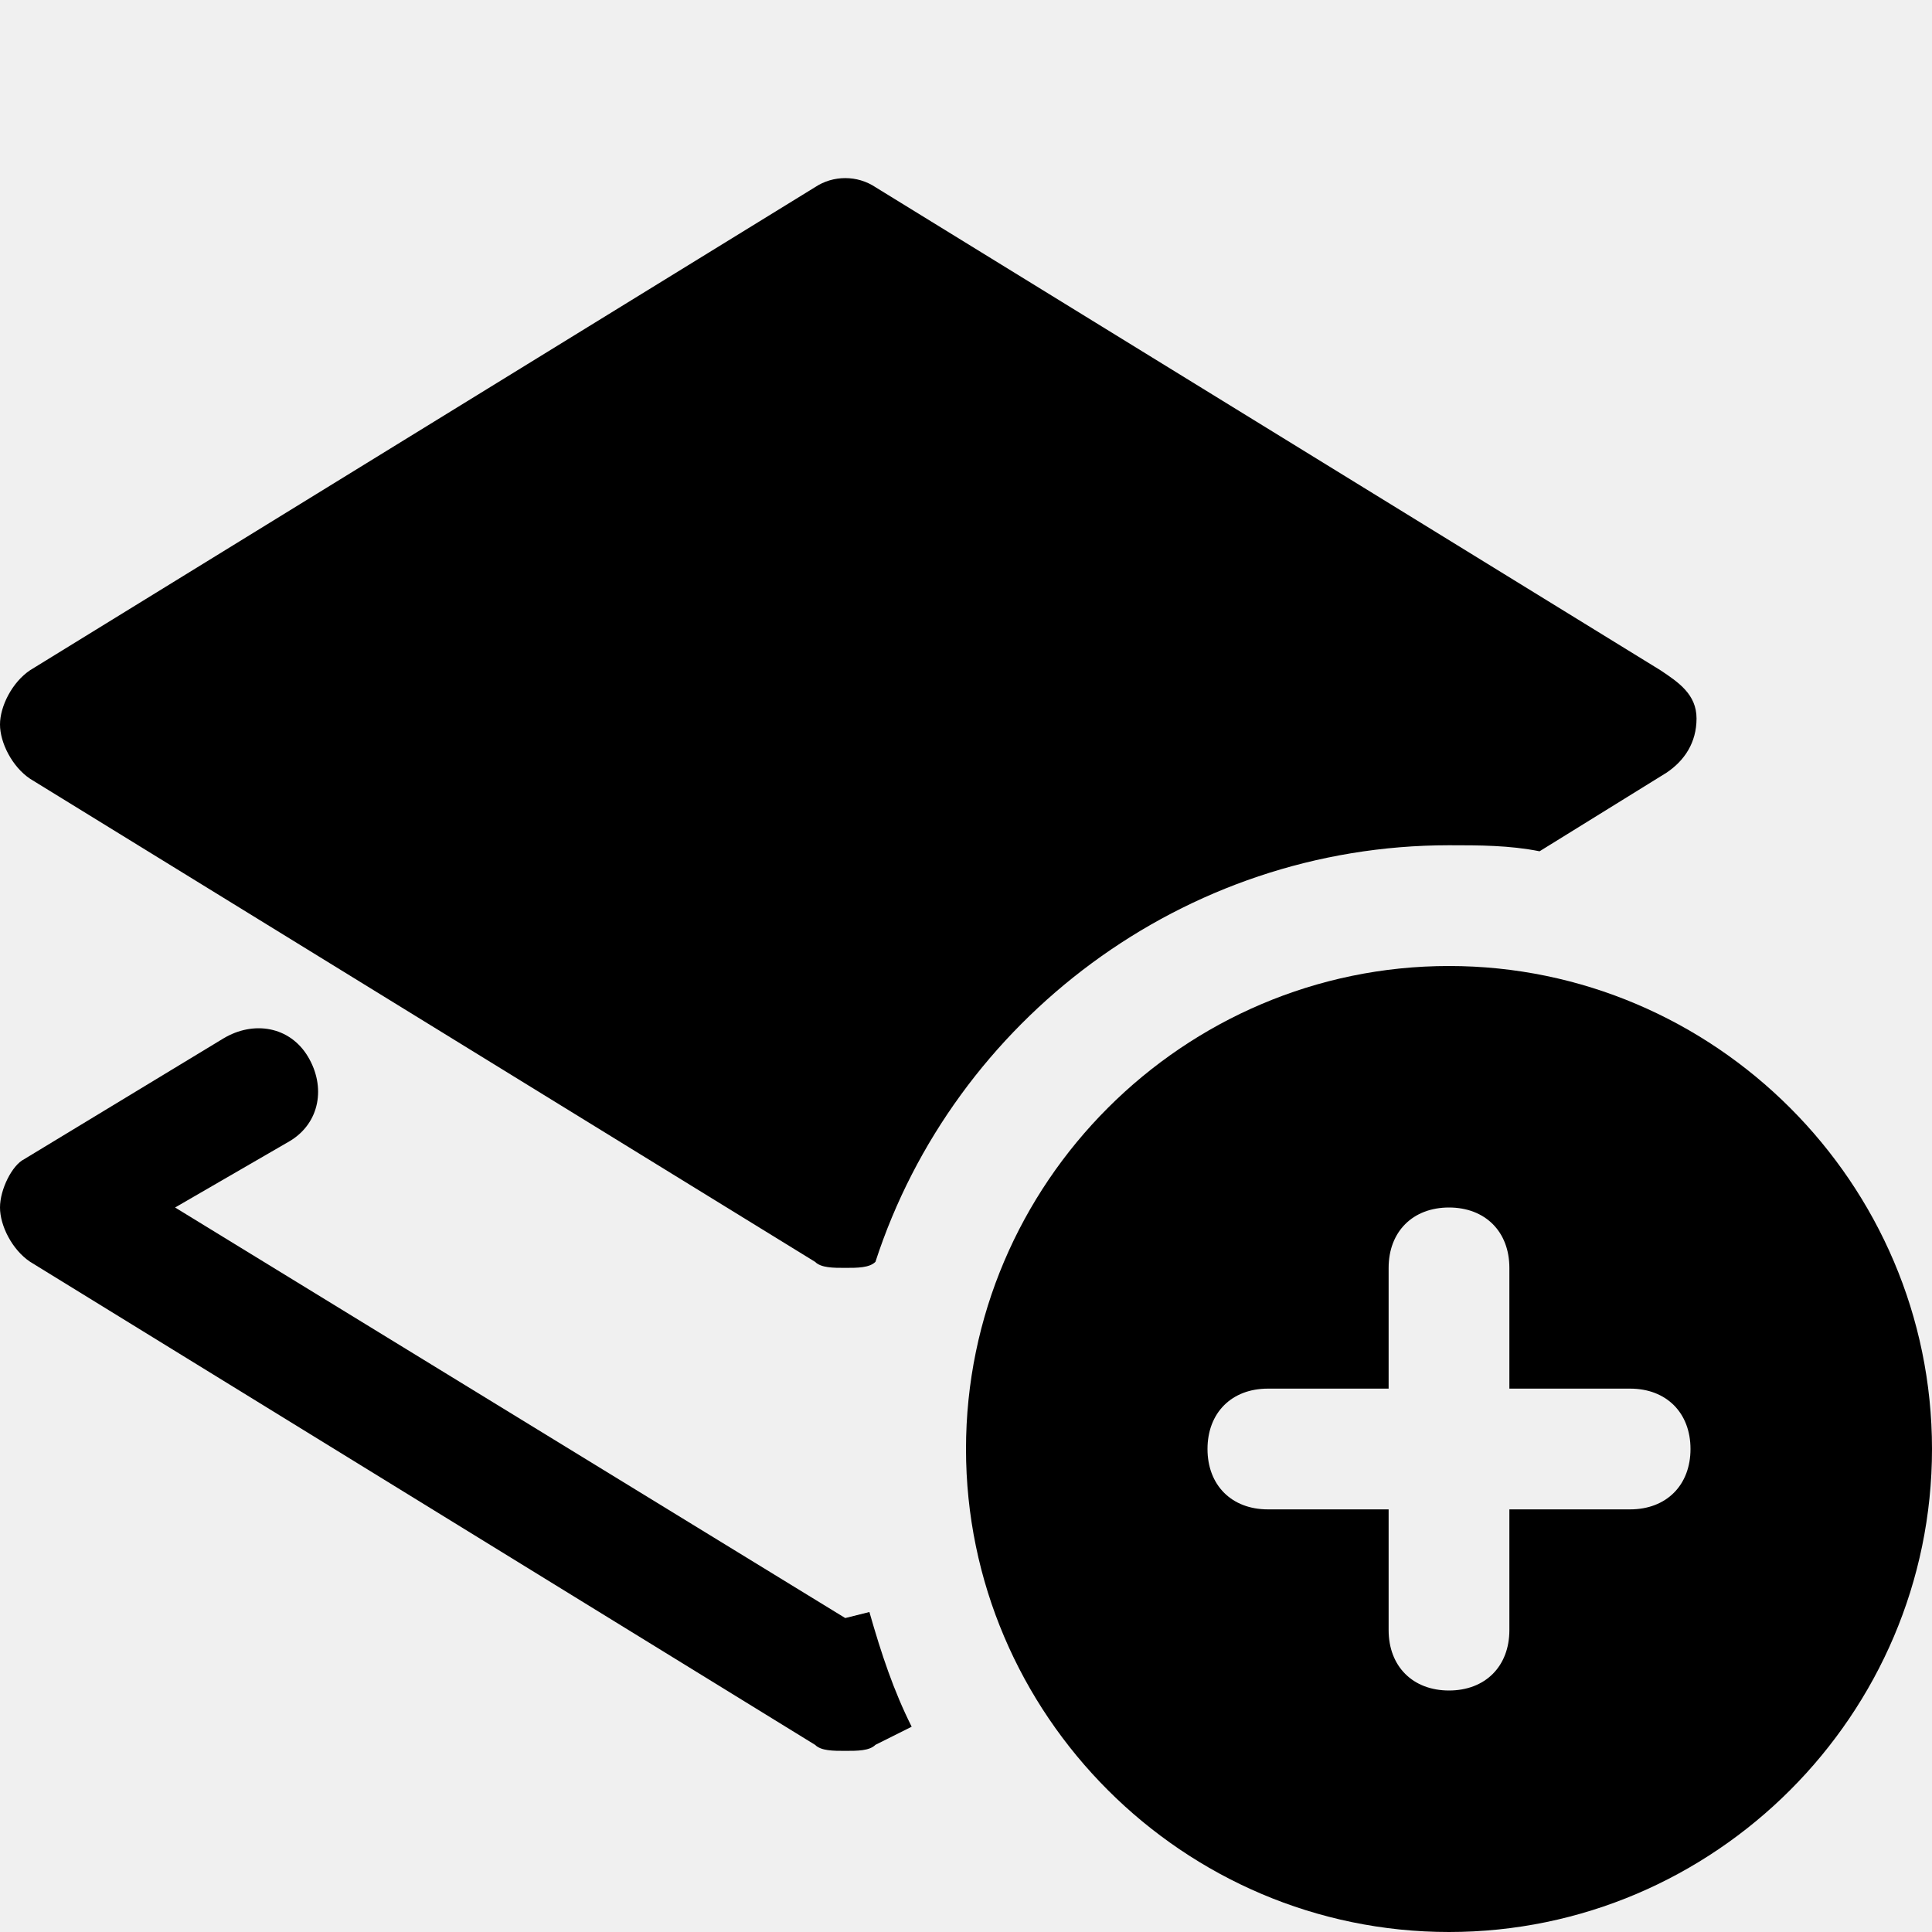
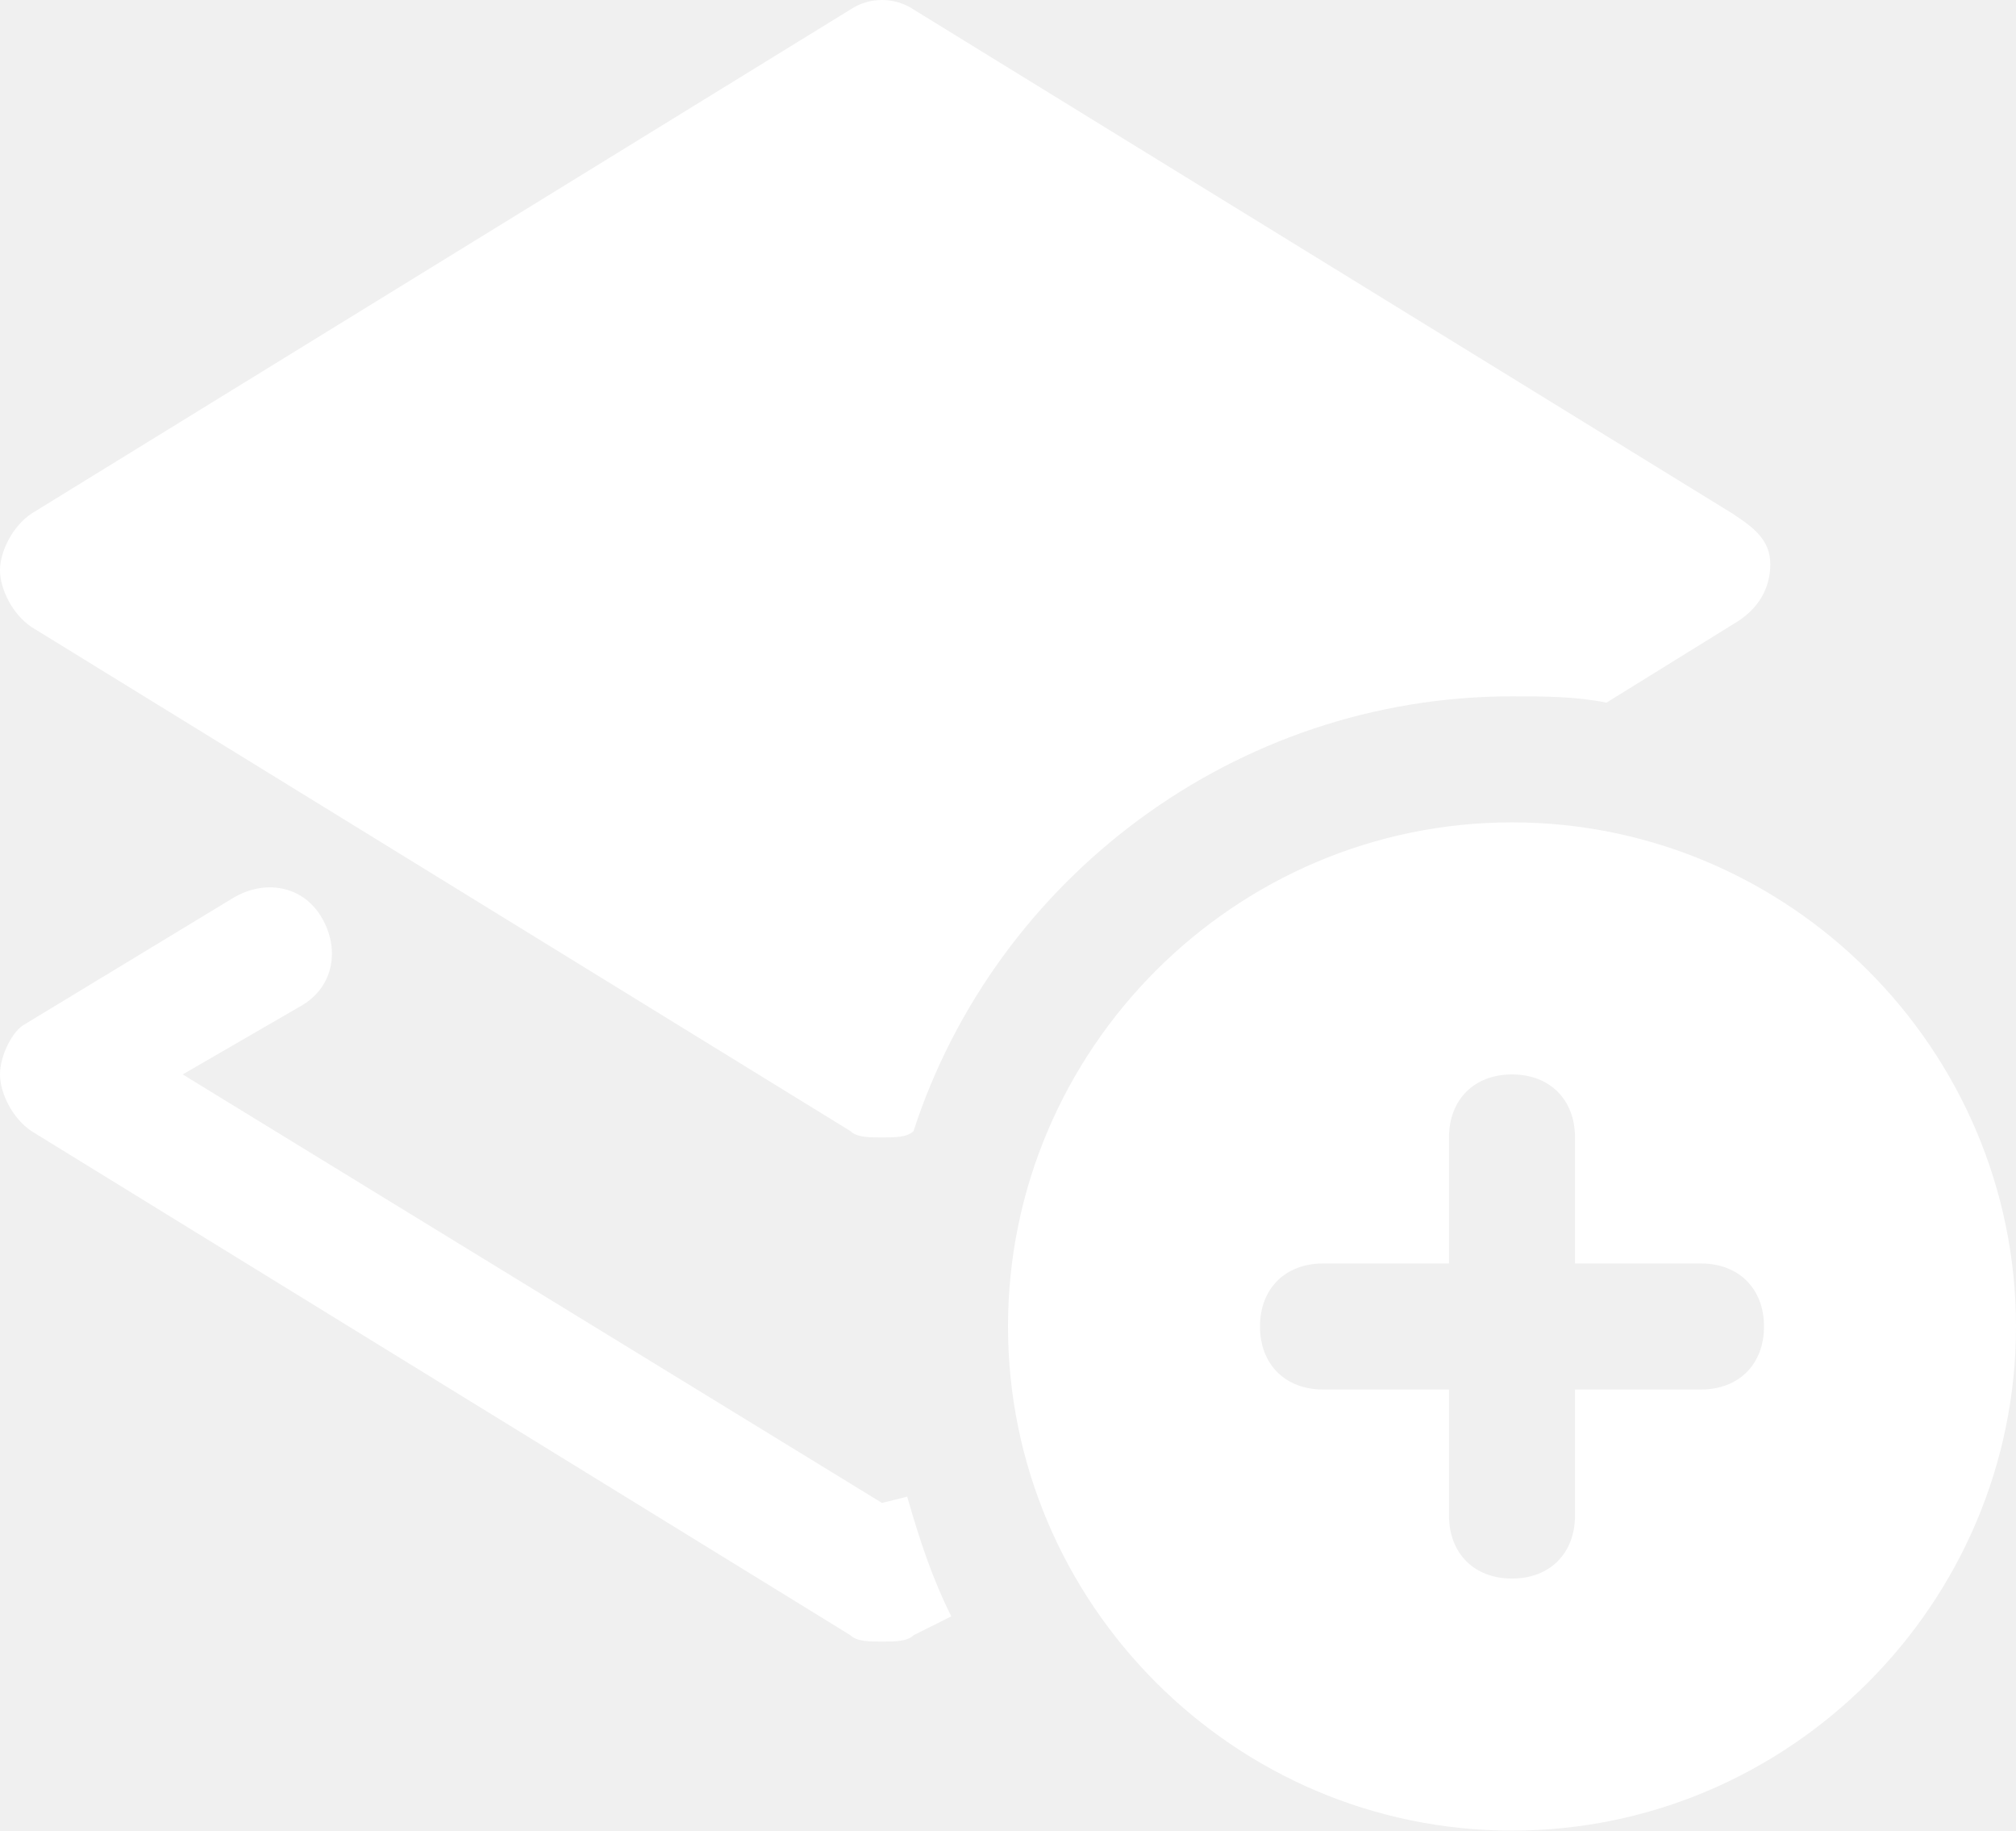
- <svg xmlns="http://www.w3.org/2000/svg" version="1.1" id="Icons" viewBox="0 0 32 32" xml:space="preserve">
-   <style type="text/css">
+ <svg xmlns="http://www.w3.org/2000/svg" version="1.1" id="Icons" viewBox="0 0 32 29.05" xml:space="preserve" width="32" height="29.05">
+   <defs id="defs3" />
+   <style type="text/css" id="style1">
	.st0{fill:none;stroke:#000000;stroke-width:2;stroke-linecap:round;stroke-linejoin:round;stroke-miterlimit:10;}
</style>
-   <path d="M24,16c-4.4,0-8,3.6-8,8s3.6,8,8,8s8-3.6,8-8S28.4,16,24,16z M27,25h-2v2c0,0.6-0.4,1-1,1s-1-0.4-1-1v-2h-2  c-0.6,0-1-0.4-1-1s0.4-1,1-1h2v-2c0-0.6,0.4-1,1-1s1,0.4,1,1v2h2c0.6,0,1,0.4,1,1S27.6,25,27,25z" />
-   <g>
-     <path d="M14,26.8L2.9,20l1.9-1.1c0.5-0.3,0.6-0.9,0.3-1.4c-0.3-0.5-0.9-0.6-1.4-0.3l-3.3,2C0.2,19.3,0,19.7,0,20s0.2,0.7,0.5,0.9   l13,8C13.6,29,13.8,29,14,29s0.4,0,0.5-0.1l0.6-0.3c-0.3-0.6-0.5-1.2-0.7-1.9L14,26.8z" />
-     <path d="M27.5,11.1l-13-8c-0.3-0.2-0.7-0.2-1,0l-13,8C0.2,11.3,0,11.7,0,12s0.2,0.7,0.5,0.9l13,8C13.6,21,13.8,21,14,21   c0.2,0,0.4,0,0.5-0.1c1.3-4,5.1-6.9,9.5-6.9c0.5,0,1,0,1.5,0.1l2.1-1.3c0.3-0.2,0.5-0.5,0.5-0.9S27.8,11.3,27.5,11.1z" />
+   <path d="m 24,13.05 c -4.4,0 -8,3.6 -8,8 0,4.4 3.6,8 8,8 4.4,0 8,-3.6 8,-8 0,-4.4 -3.6,-8 -8,-8 z m 3,9 h -2 v 2 c 0,0.6 -0.4,1 -1,1 -0.6,0 -1,-0.4 -1,-1 v -2 h -2 c -0.6,0 -1,-0.4 -1,-1 0,-0.6 0.4,-1 1,-1 h 2 v -2 c 0,-0.6 0.4,-1 1,-1 0.6,0 1,0.4 1,1 v 2 h 2 c 0.6,0 1,0.4 1,1 0,0.6 -0.4,1 -1,1 z" id="path1" style="fill:#ffffff;fill-opacity:1" />
+   <g id="g3" style="fill:#ffffff;fill-opacity:1" transform="translate(0,-2.949998)">
+     <path d="M 14,26.8 2.9,20 4.8,18.9 C 5.3,18.6 5.4,18 5.1,17.5 4.8,17 4.2,16.9 3.7,17.2 l -3.3,2 C 0.2,19.3 0,19.7 0,20 c 0,0.3 0.2,0.7 0.5,0.9 l 13,8 c 0.1,0.1 0.3,0.1 0.5,0.1 0.2,0 0.4,0 0.5,-0.1 l 0.6,-0.3 C 14.8,28 14.6,27.4 14.4,26.7 Z" id="path2" style="fill:#ffffff;fill-opacity:1" />
+     <path d="m 27.5,11.1 -13,-8 c -0.3,-0.2 -0.7,-0.2 -1,0 l -13,8 C 0.2,11.3 0,11.7 0,12 c 0,0.3 0.2,0.7 0.5,0.9 l 13,8 c 0.1,0.1 0.3,0.1 0.5,0.1 0.2,0 0.4,0 0.5,-0.1 1.3,-4 5.1,-6.9 9.5,-6.9 0.5,0 1,0 1.5,0.1 l 2.1,-1.3 c 0.3,-0.2 0.5,-0.5 0.5,-0.9 0,-0.4 -0.3,-0.6 -0.6,-0.8 z" id="path3" style="fill:#ffffff;fill-opacity:1" />
  </g>
</svg>
